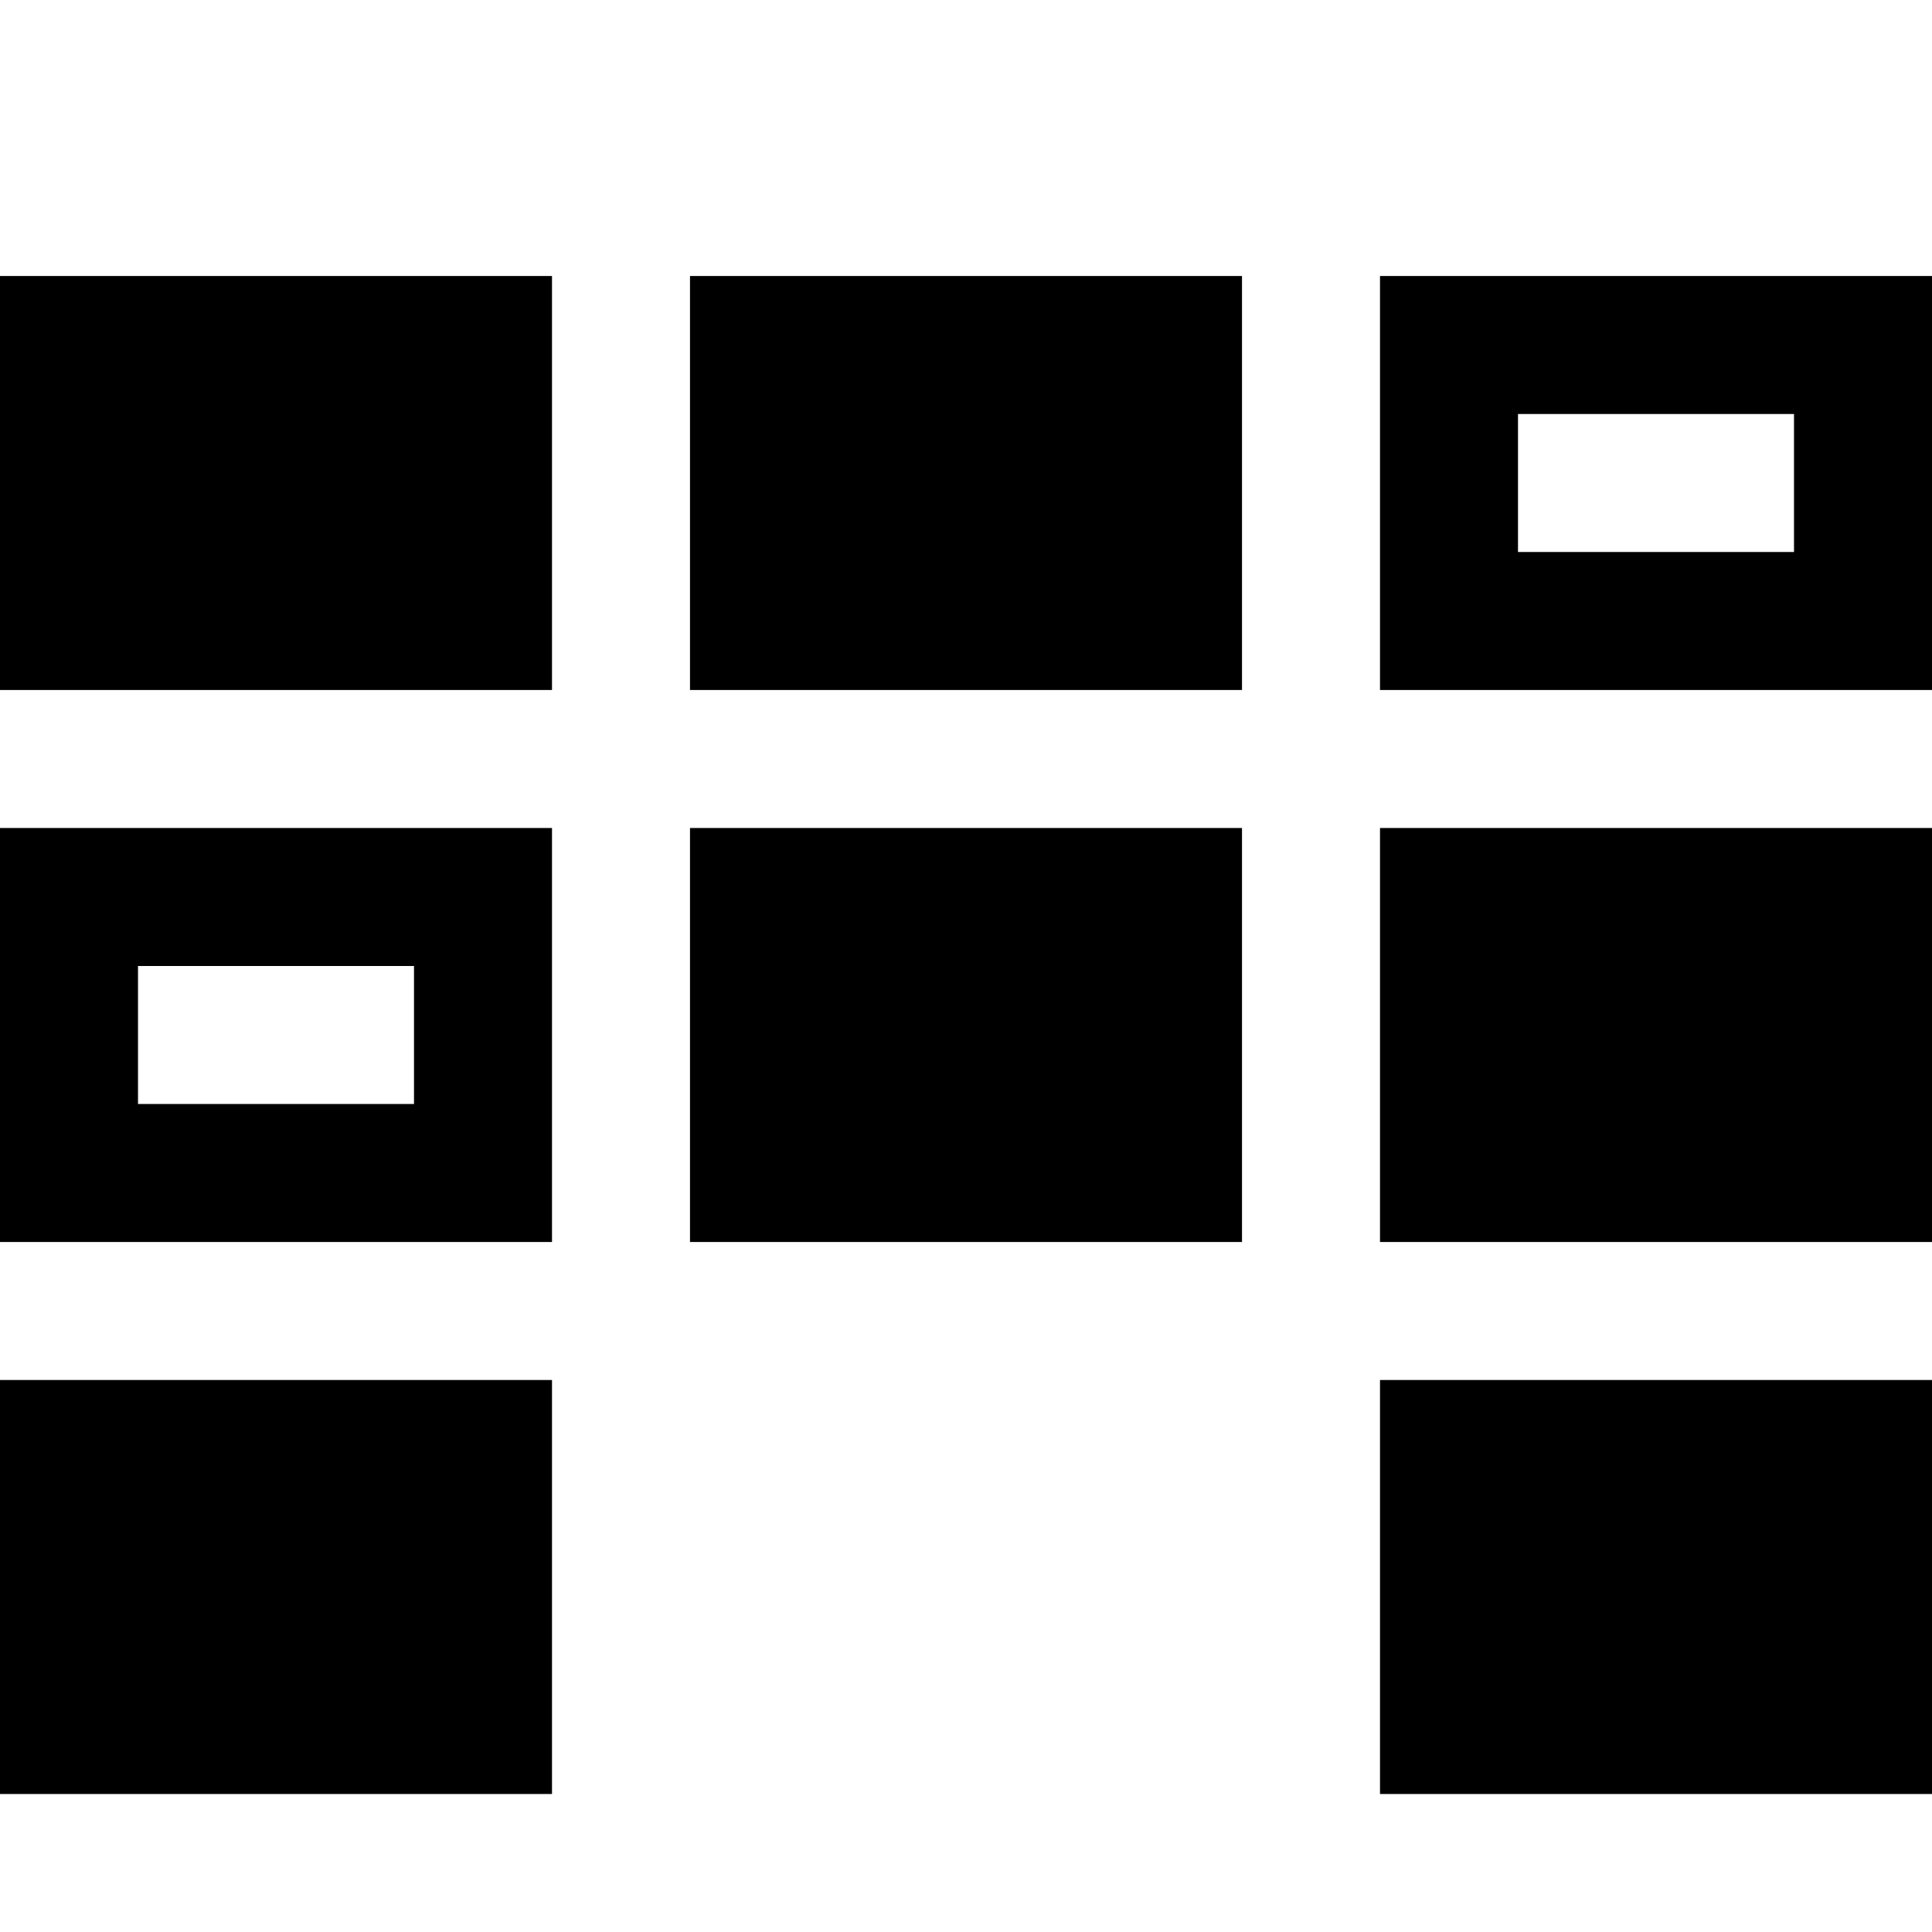
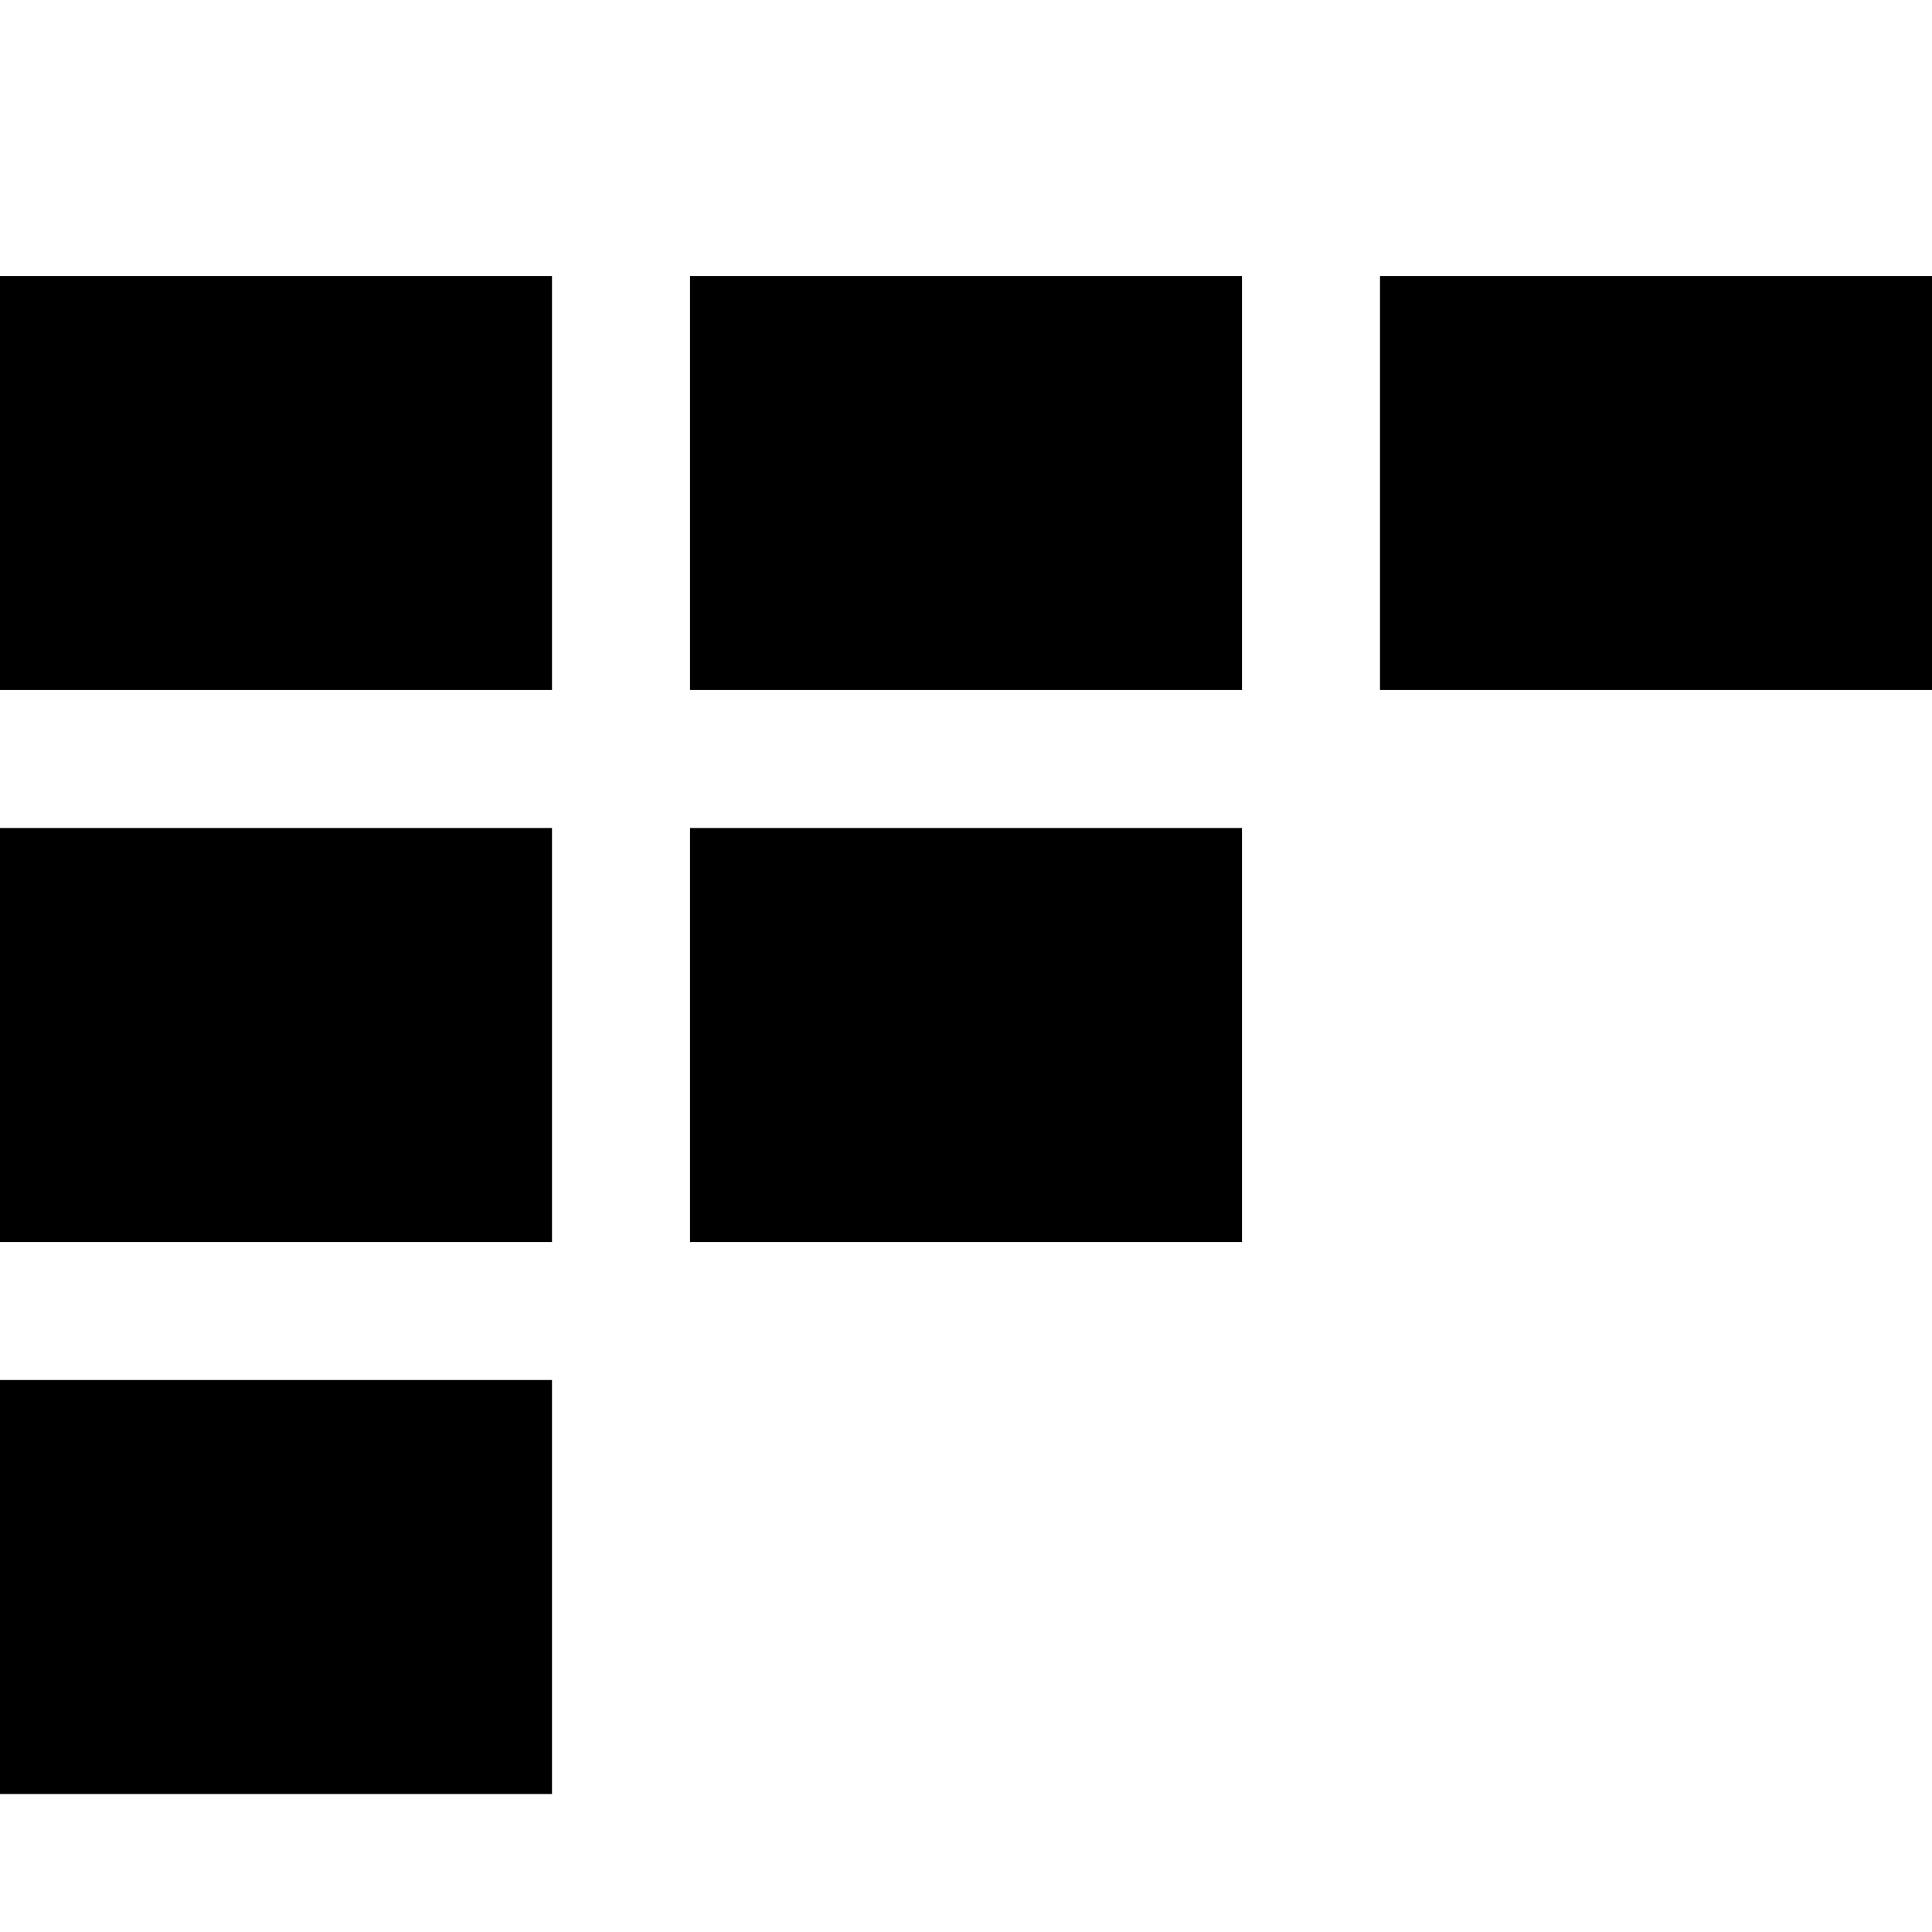
<svg xmlns="http://www.w3.org/2000/svg" viewBox="0 0 448 448">
-   <path d="M0 64h128v96H0V64zm160 96h128V64H160v96zM0 192h128v96H0v-96zm32 64h64v-32H32v32zm128 32h128v-96H160v96zM0 416h128v-96H0v96zM448 64v96H320V64h128zm-32 32h-64v32h64V96zm-96 320h128v-96H320v96zm0-128h128v-96H320v96z" />
+   <path d="M128 160H0V64h128v96zm160-96H160v96h128V64zm160 0H320v96h128V64zM128 192H0v96h128v-96zm160 0H160v96h128v-96zM128 320H0v96h128v-96z" />
</svg>
